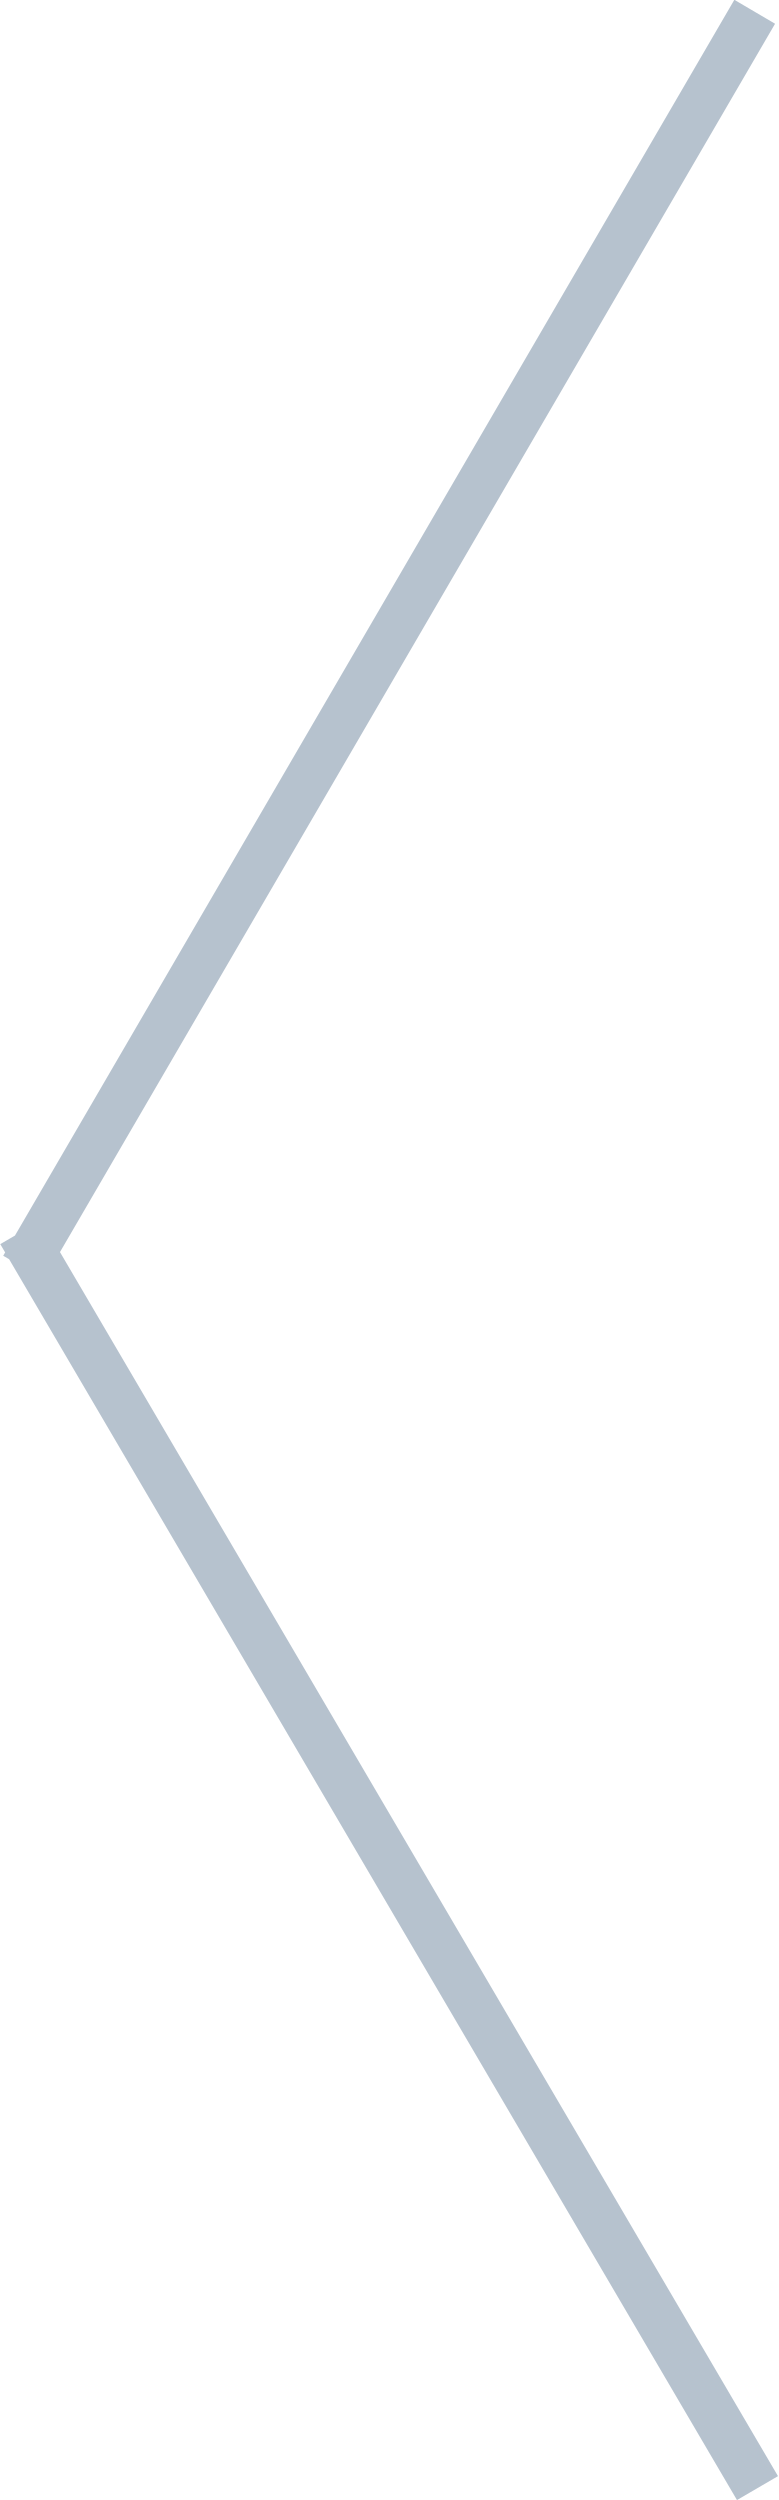
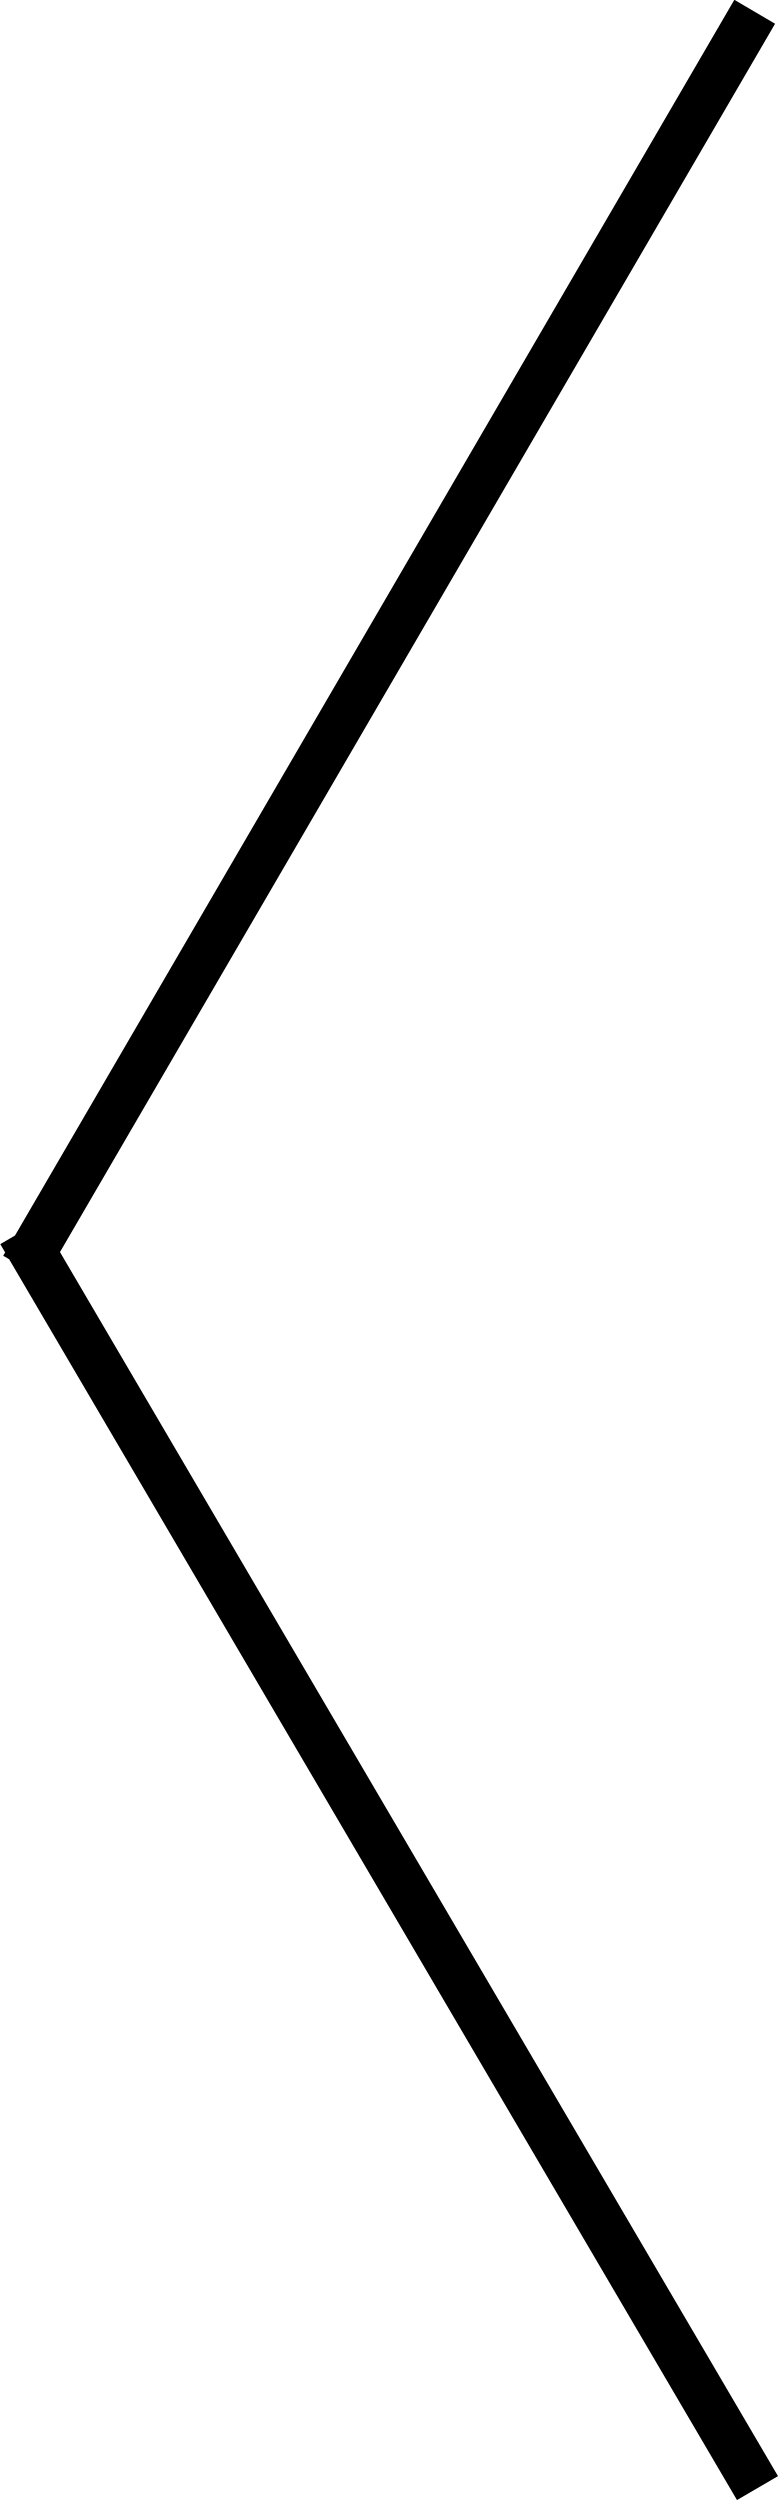
<svg xmlns="http://www.w3.org/2000/svg" width="33px" height="106px">
-   <path fill-rule="evenodd" fill="rgb(182, 194, 206)" d="M32.987,104.988 L31.248,106.002 L0.387,53.391 L0.136,53.244 L0.218,53.103 L0.011,52.751 L0.635,52.387 L31.136,-0.008 L32.863,1.007 L2.543,53.088 L32.987,104.988 Z" />
+   <path fill-rule="evenodd" d="M32.987,104.988 L31.248,106.002 L0.387,53.391 L0.136,53.244 L0.218,53.103 L0.011,52.751 L0.635,52.387 L31.136,-0.008 L32.863,1.007 L2.543,53.088 L32.987,104.988 Z" />
</svg>
